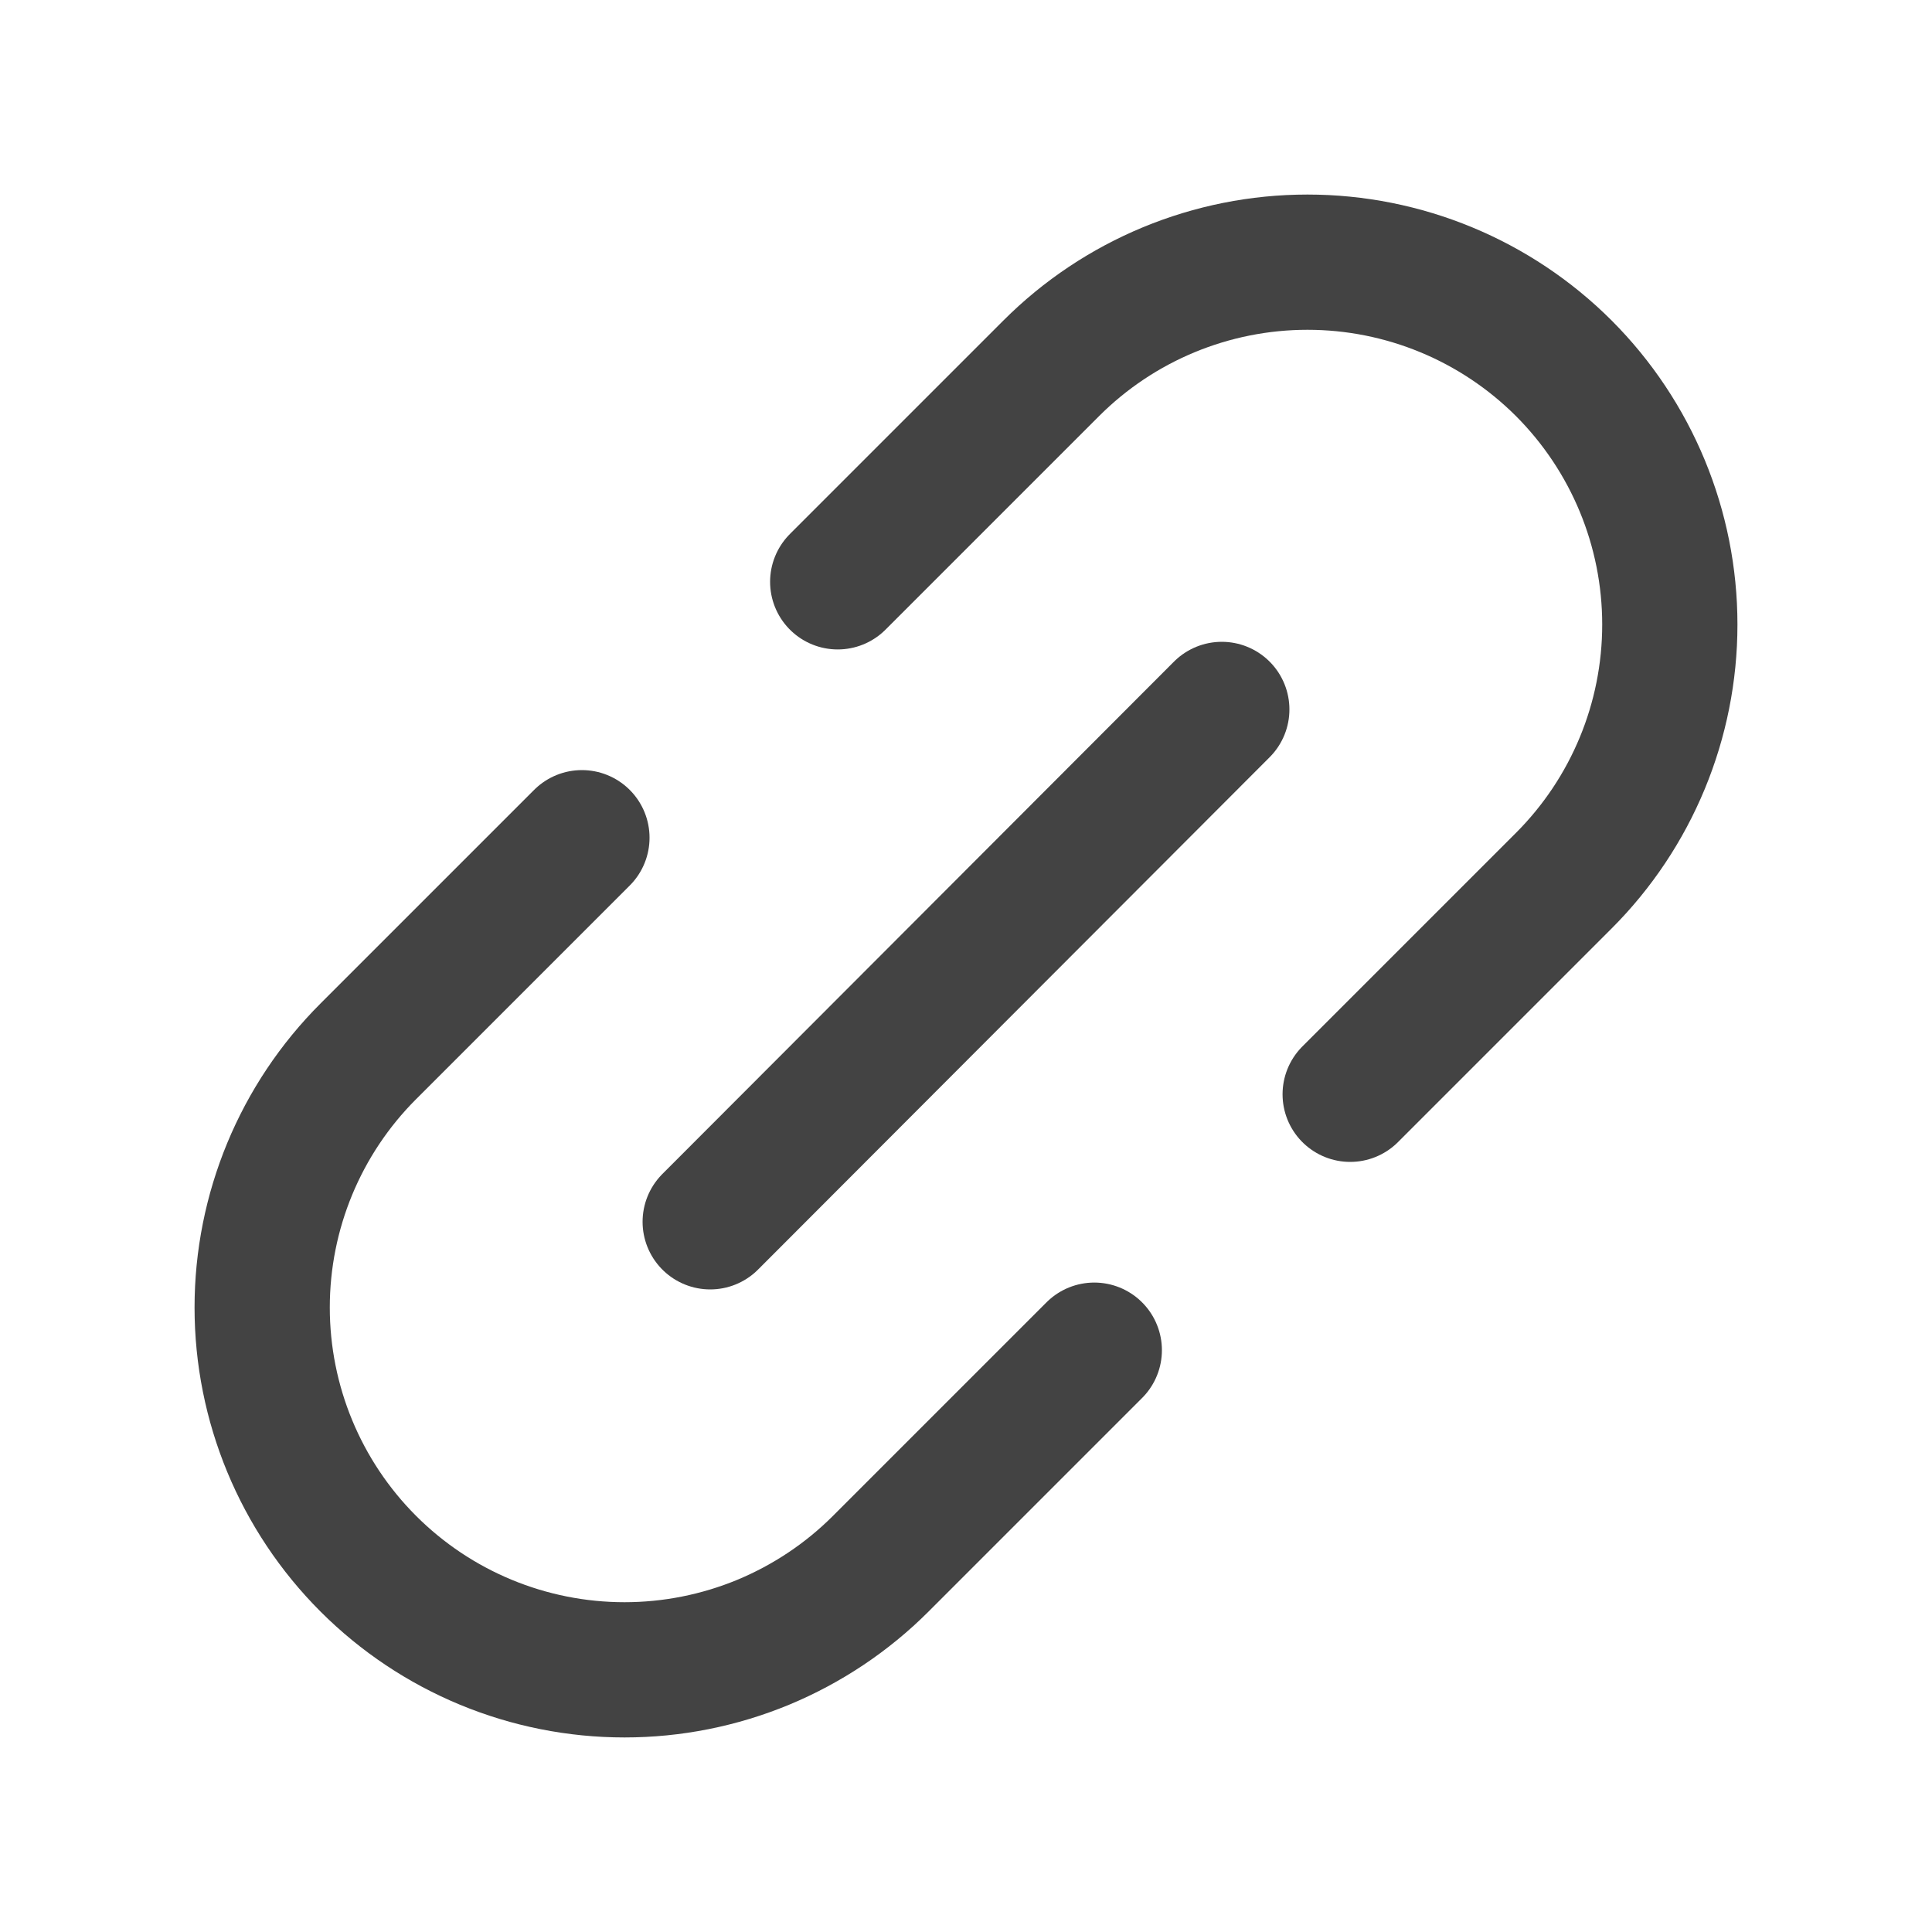
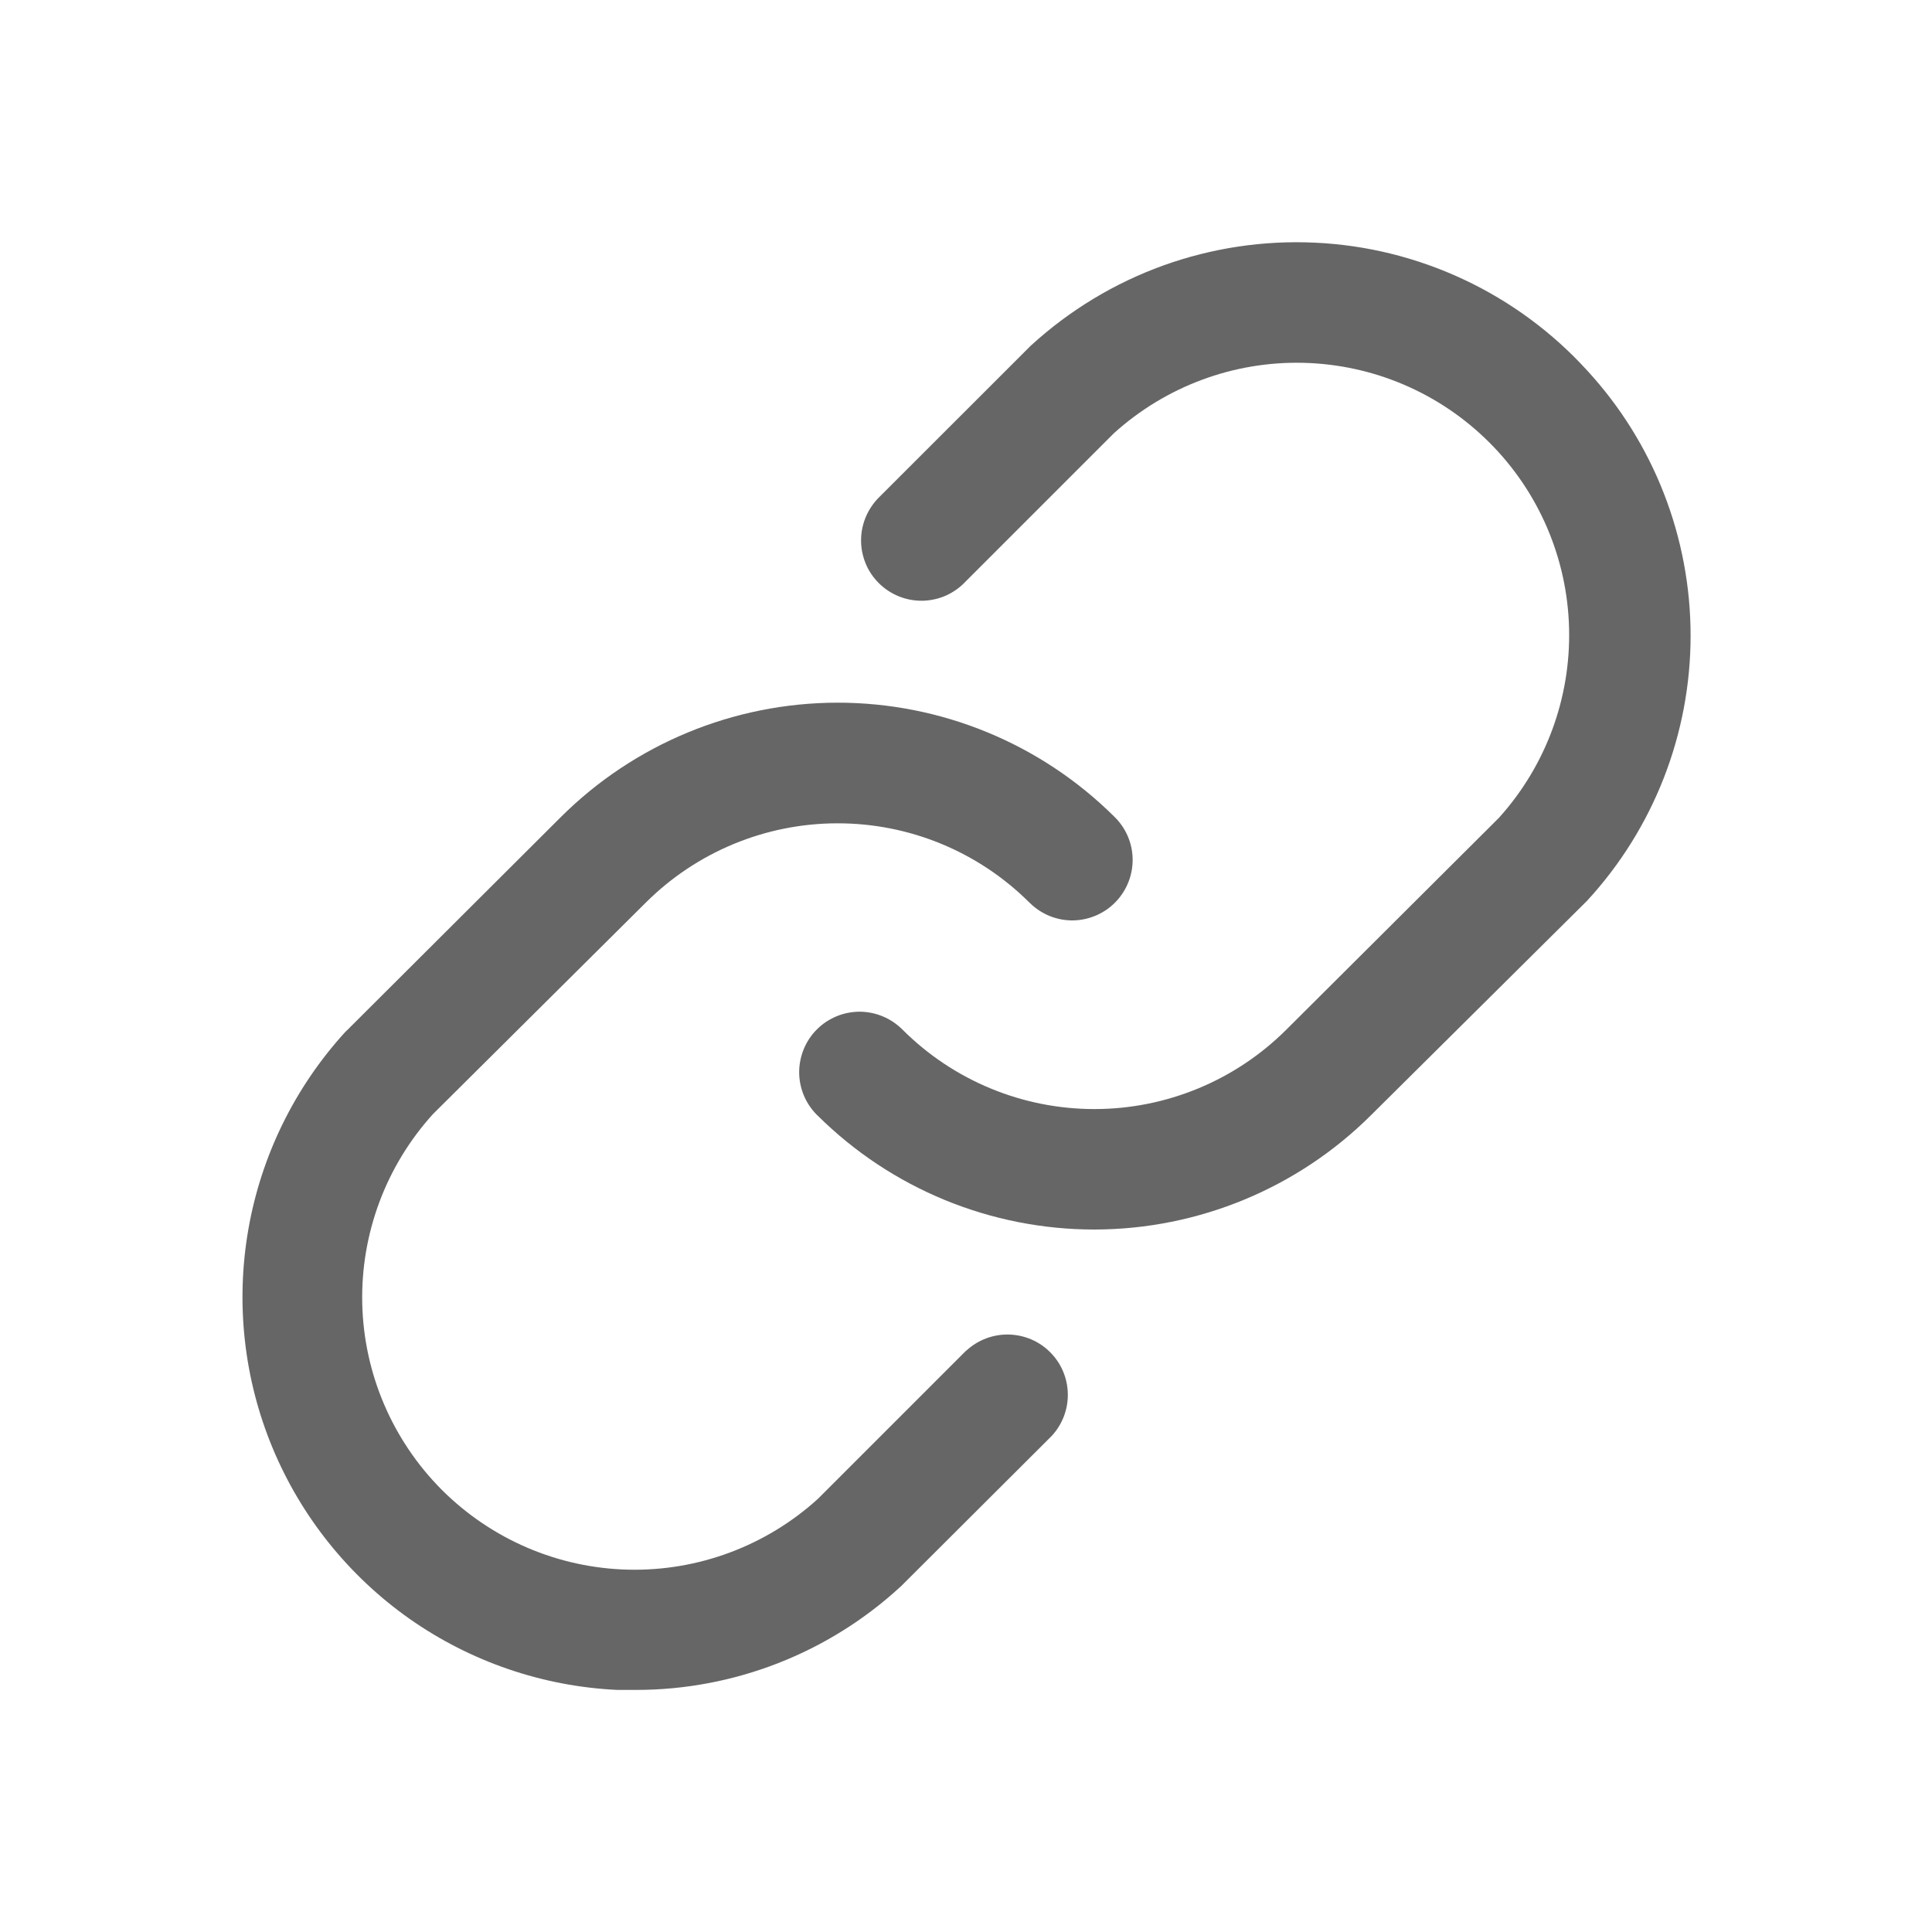
<svg xmlns="http://www.w3.org/2000/svg" width="20" height="20" viewBox="0 0 20 20" fill="none">
-   <path d="M7.352 12.648L12.648 7.344" stroke="#434343" stroke-width="1.4" stroke-linecap="round" stroke-linejoin="round" />
-   <path d="M11.328 13.977L9.117 16.188C8.769 16.536 8.355 16.812 7.9 17.001C7.445 17.189 6.957 17.286 6.465 17.286C5.47 17.286 4.516 16.891 3.813 16.188C3.109 15.484 2.714 14.53 2.714 13.535C2.714 12.54 3.109 11.586 3.813 10.883L6.024 8.672" stroke="#434343" stroke-width="1.4" stroke-linecap="round" stroke-linejoin="round" />
-   <path d="M13.977 11.328L16.188 9.117C16.891 8.414 17.286 7.46 17.286 6.465C17.286 5.47 16.891 4.516 16.188 3.812C15.484 3.109 14.53 2.714 13.535 2.714C12.54 2.714 11.586 3.109 10.883 3.812L8.672 6.023" stroke="#434343" stroke-width="1.4" stroke-linecap="round" stroke-linejoin="round" />
+   <path d="M16.43 3.835C16.07 3.44 15.636 3.12 15.152 2.893C14.668 2.666 14.144 2.536 13.61 2.512C13.076 2.487 12.543 2.568 12.04 2.749C11.537 2.931 11.075 3.21 10.68 3.57C10.673 3.576 10.666 3.582 10.659 3.59L9.112 5.136C9.051 5.194 9.002 5.263 8.968 5.339C8.934 5.416 8.915 5.499 8.914 5.583C8.912 5.667 8.928 5.75 8.959 5.828C8.99 5.906 9.037 5.976 9.097 6.036C9.156 6.095 9.227 6.142 9.304 6.173C9.382 6.205 9.466 6.22 9.55 6.219C9.633 6.217 9.716 6.199 9.793 6.165C9.87 6.13 9.939 6.081 9.996 6.02L11.532 4.484C12.069 3.999 12.771 3.738 13.494 3.756C14.218 3.774 14.906 4.069 15.418 4.581C15.93 5.092 16.225 5.781 16.243 6.504C16.261 7.228 16.001 7.93 15.516 8.467L13.315 10.66C12.787 11.186 12.073 11.481 11.329 11.481C10.585 11.481 9.871 11.186 9.344 10.66C9.286 10.602 9.218 10.555 9.142 10.523C9.067 10.491 8.985 10.474 8.903 10.473C8.821 10.473 8.74 10.488 8.664 10.519C8.588 10.55 8.518 10.595 8.46 10.653C8.401 10.71 8.355 10.779 8.323 10.854C8.291 10.93 8.274 11.011 8.273 11.093C8.272 11.175 8.288 11.256 8.318 11.332C8.349 11.409 8.395 11.478 8.452 11.537L8.466 11.55C9.228 12.306 10.258 12.729 11.332 12.728C12.405 12.726 13.435 12.3 14.195 11.542L16.409 9.345L16.43 9.324C17.119 8.576 17.501 7.596 17.501 6.58C17.501 5.563 17.119 4.583 16.43 3.835Z" fill="#666666" />
+   <path d="M10.003 13.98L8.467 15.516C7.931 16.003 7.227 16.266 6.503 16.249C5.778 16.232 5.088 15.936 4.575 15.424C4.063 14.911 3.767 14.221 3.75 13.496C3.733 12.772 3.996 12.068 4.483 11.532L6.684 9.345C7.21 8.82 7.923 8.524 8.666 8.523C9.409 8.521 10.123 8.814 10.651 9.338L10.667 9.353C10.786 9.468 10.946 9.531 11.112 9.528C11.278 9.524 11.436 9.455 11.55 9.336C11.665 9.216 11.728 9.056 11.725 8.89C11.722 8.725 11.653 8.567 11.533 8.452C10.771 7.696 9.741 7.273 8.667 7.274C7.593 7.276 6.564 7.702 5.804 8.46L3.593 10.665L3.572 10.685C3.051 11.257 2.704 11.964 2.571 12.726C2.438 13.487 2.524 14.271 2.82 14.985C3.116 15.699 3.609 16.314 4.241 16.759C4.874 17.203 5.62 17.458 6.392 17.494C6.456 17.494 6.521 17.494 6.584 17.494C7.597 17.494 8.573 17.114 9.319 16.428C9.326 16.422 9.333 16.416 9.34 16.408L10.886 14.866C10.997 14.747 11.057 14.59 11.054 14.428C11.051 14.267 10.986 14.112 10.871 13.998C10.757 13.883 10.602 13.818 10.44 13.815C10.278 13.812 10.122 13.872 10.003 13.982V13.98Z" fill="#666666" />
</svg>
